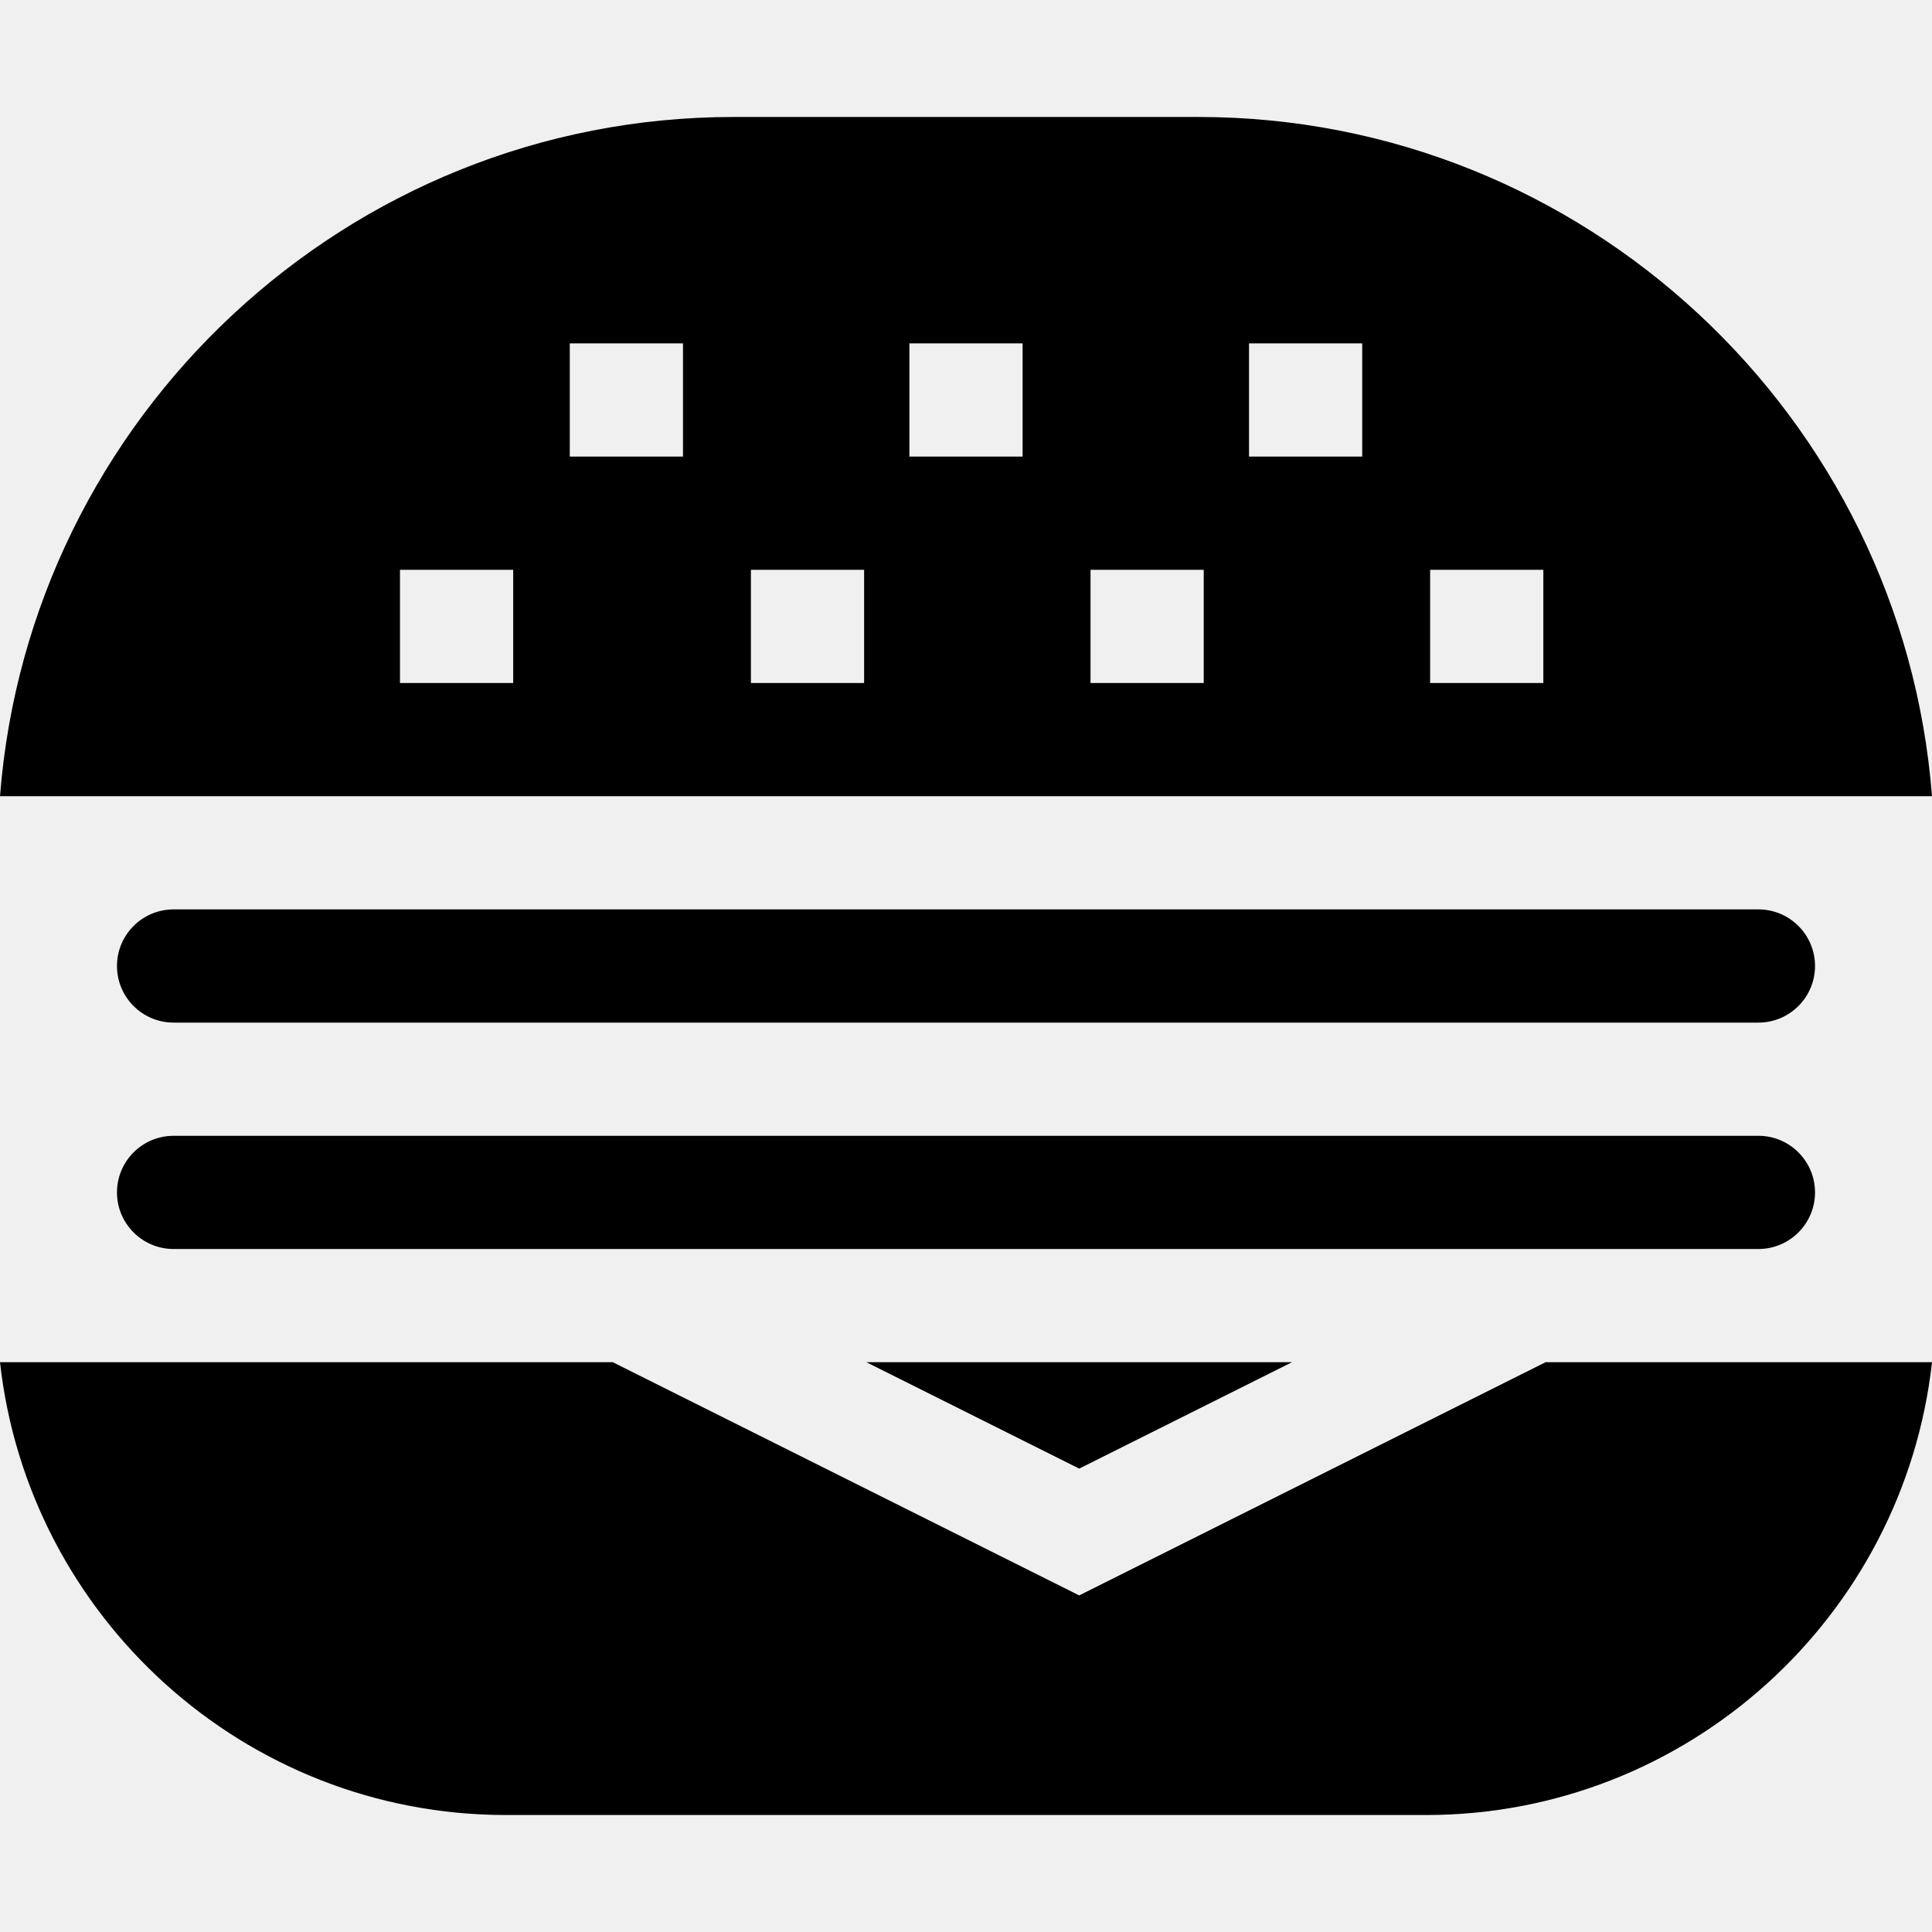
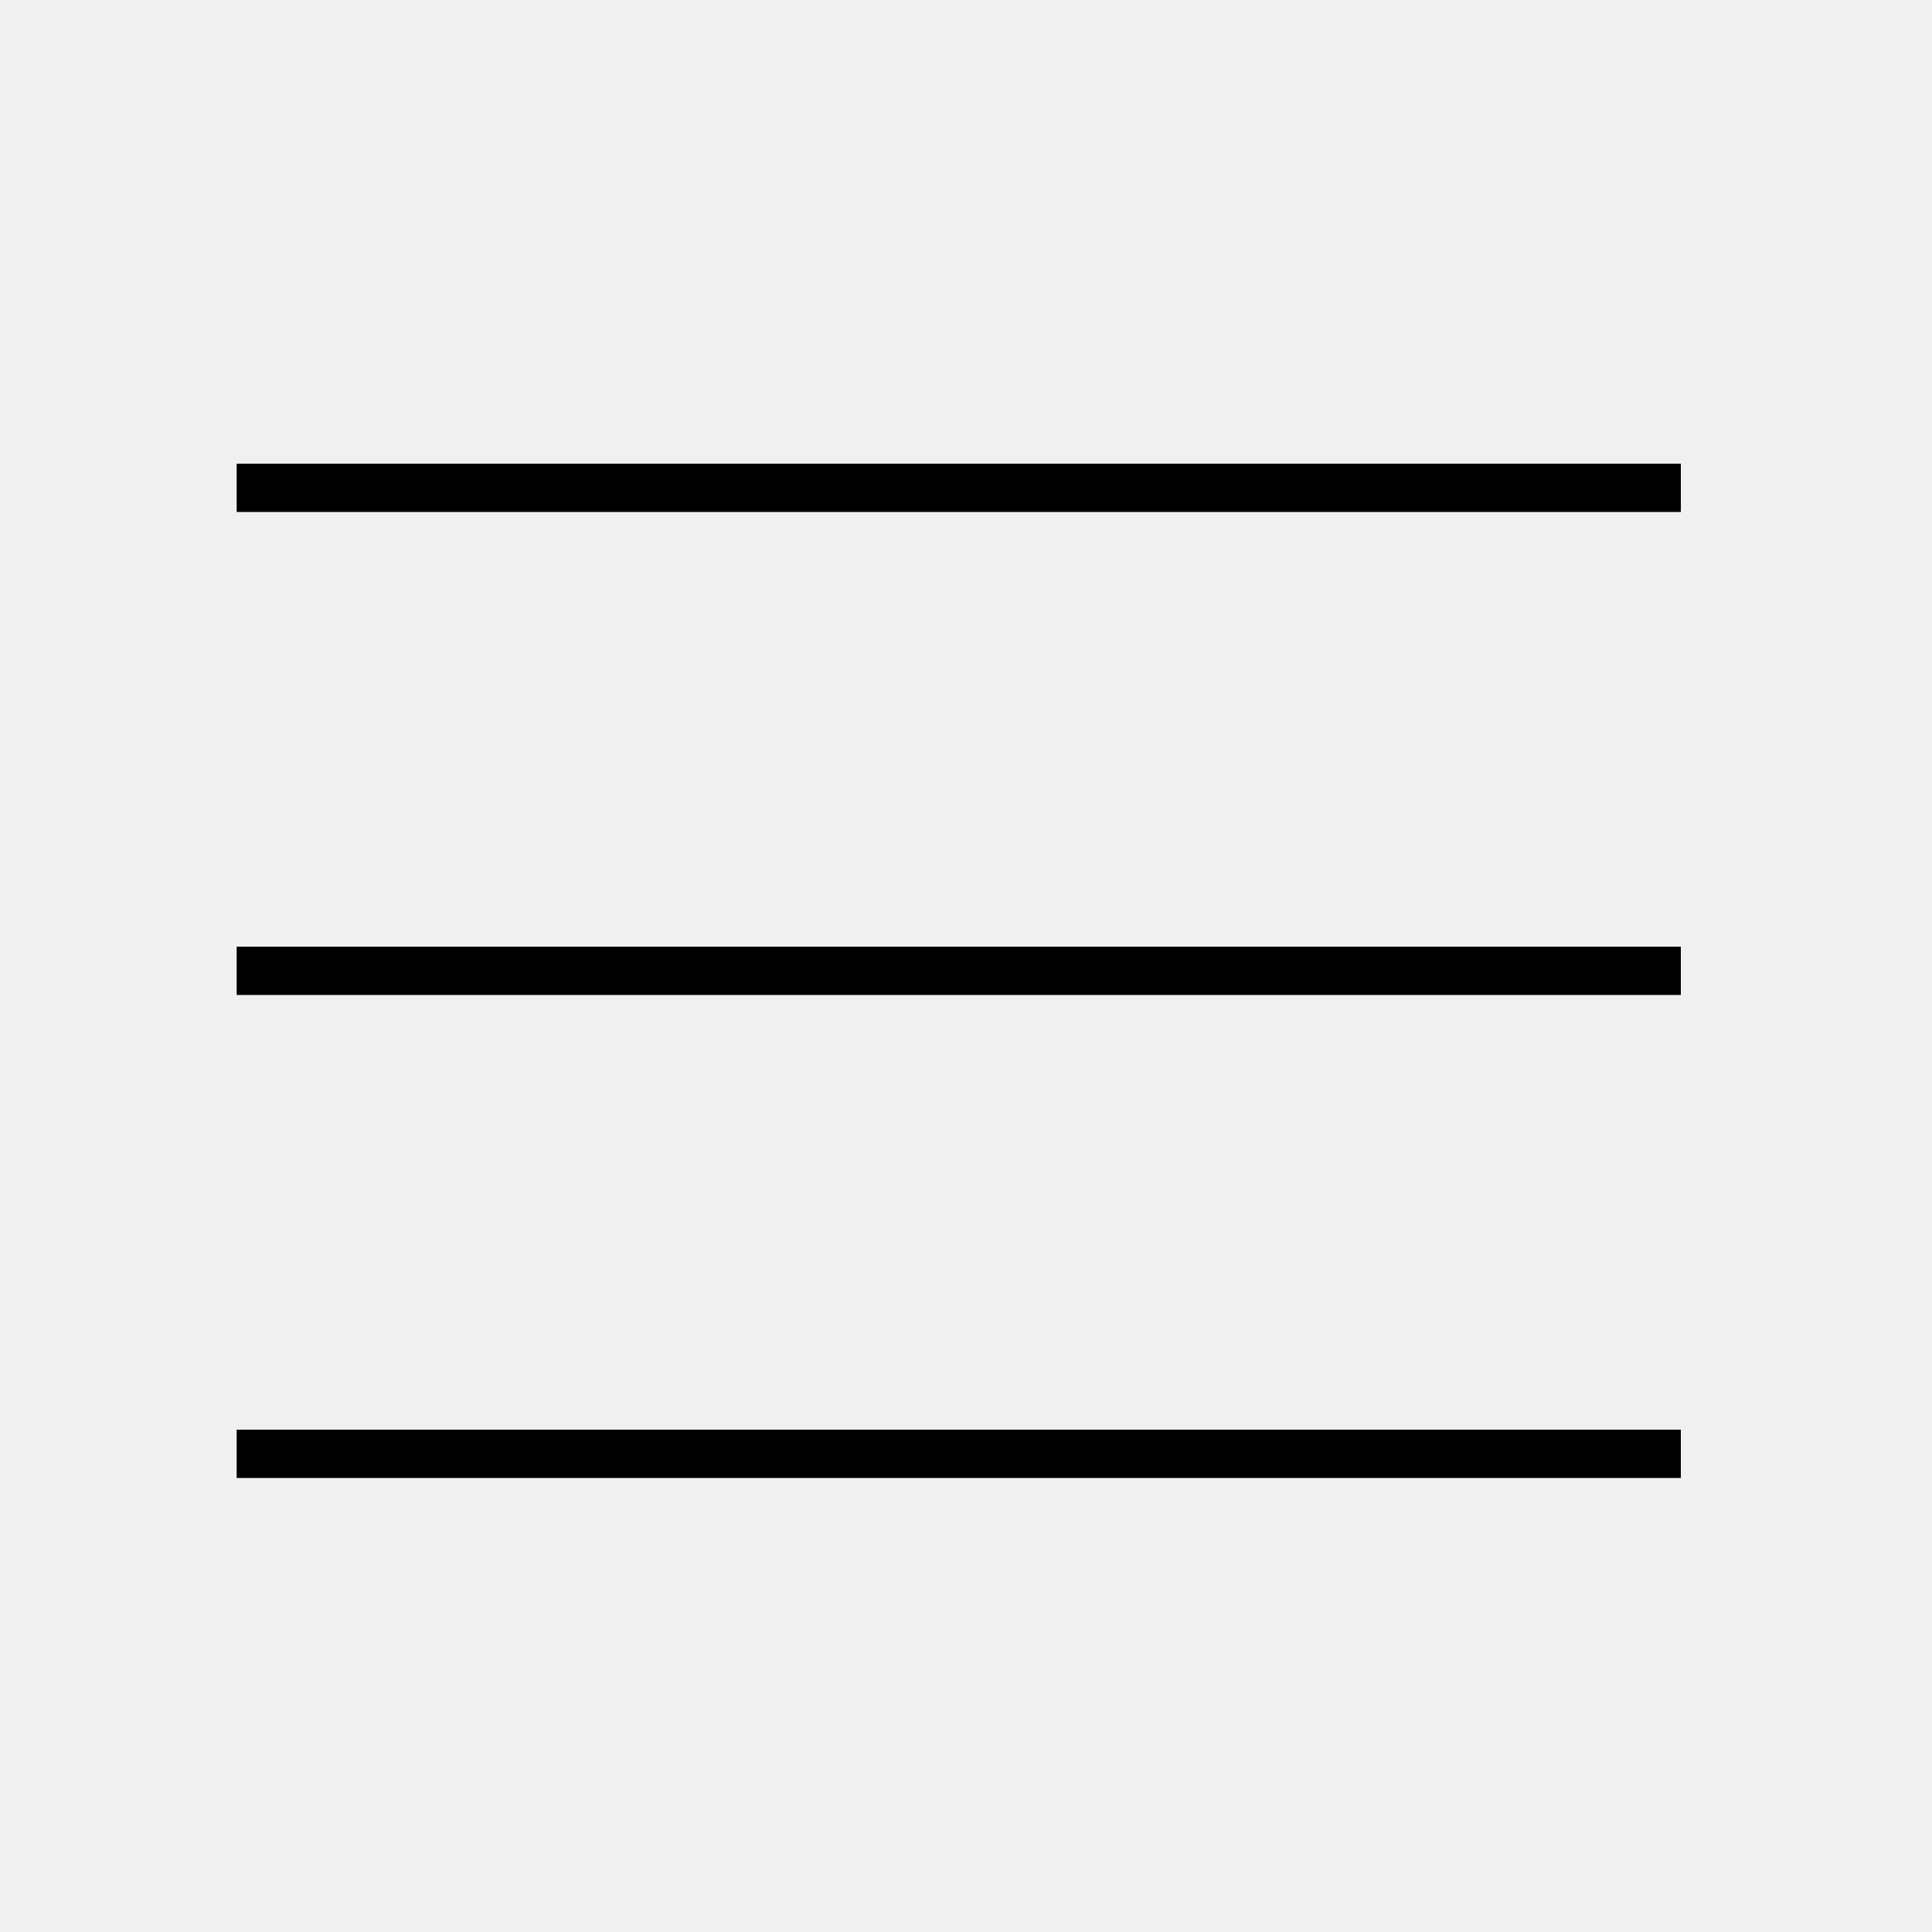
- <svg xmlns="http://www.w3.org/2000/svg" version="1.1" id="Layer_1" x="0px" y="0px" viewBox="0 0 511.999 511.999" style="enable-background:new 0 0 511.999 511.999;" xml:space="preserve" width="512" height="512">
-   <g>
-     <g>
-       <path d="M317.599,30.999h-123.2C92.1,30.999,7.8,110.498,0,210.999h511.999C504.199,110.498,419.899,30.999,317.599,30.999z     M135.999,180.999h-30v-30h30V180.999z M180.999,120.999h-30v-30h30V120.999z M228.999,180.999h-30v-30h30V180.999z     M270.999,120.999h-30v-30h30V120.999z M318.999,180.999h-30v-30h30V180.999z M360.999,120.999h-30v-30h30V120.999z     M408.999,180.999h-30v-30h30V180.999z" />
-     </g>
-     <path d="M45.999,270.999c-8.276,0-15-6.724-15-15s6.724-15,15-15h420c8.276,0,15,6.724,15,15s-6.724,15-15,15H45.999z" />
-     <path d="M45.999,330.999c-8.276,0-15-6.724-15-15s6.724-15,15-15h420c8.276,0,15,6.724,15,15s-6.724,15-15,15H45.999z" />
-     <g>
-       <path d="M229.599,360.999l56.4,28.2l56.4-28.2H229.599z M229.599,360.999l56.4,28.2l56.4-28.2H229.599z M409.599,360.999    l-123.6,61.8l-123.6-61.8H0c7.5,67.5,64.799,120,134.099,120h243.8c69.3,0,126.599-52.5,134.099-120H409.599z" />
-     </g>
-   </g>
+ <svg xmlns="http://www.w3.org/2000/svg" version="1.1" id="Calque_1" x="0px" y="0px" viewBox="0 0 40 40" style="enable-background:new 0 0 40 40;" xml:space="preserve">
+   <line style="fill:#FFFFFF;stroke:#000000;stroke-miterlimit:10;" x1="4.9" y1="10.1" x2="34.8" y2="10.1" />
+   <line style="fill:#FFFFFF;stroke:#000000;stroke-miterlimit:10;" x1="34.8" y1="30.1" x2="4.9" y2="30.1" />
+   <line style="fill:#FFFFFF;stroke:#000000;stroke-miterlimit:10;" x1="4.9" y1="20.1" x2="34.8" y2="20.1" />
</svg>
